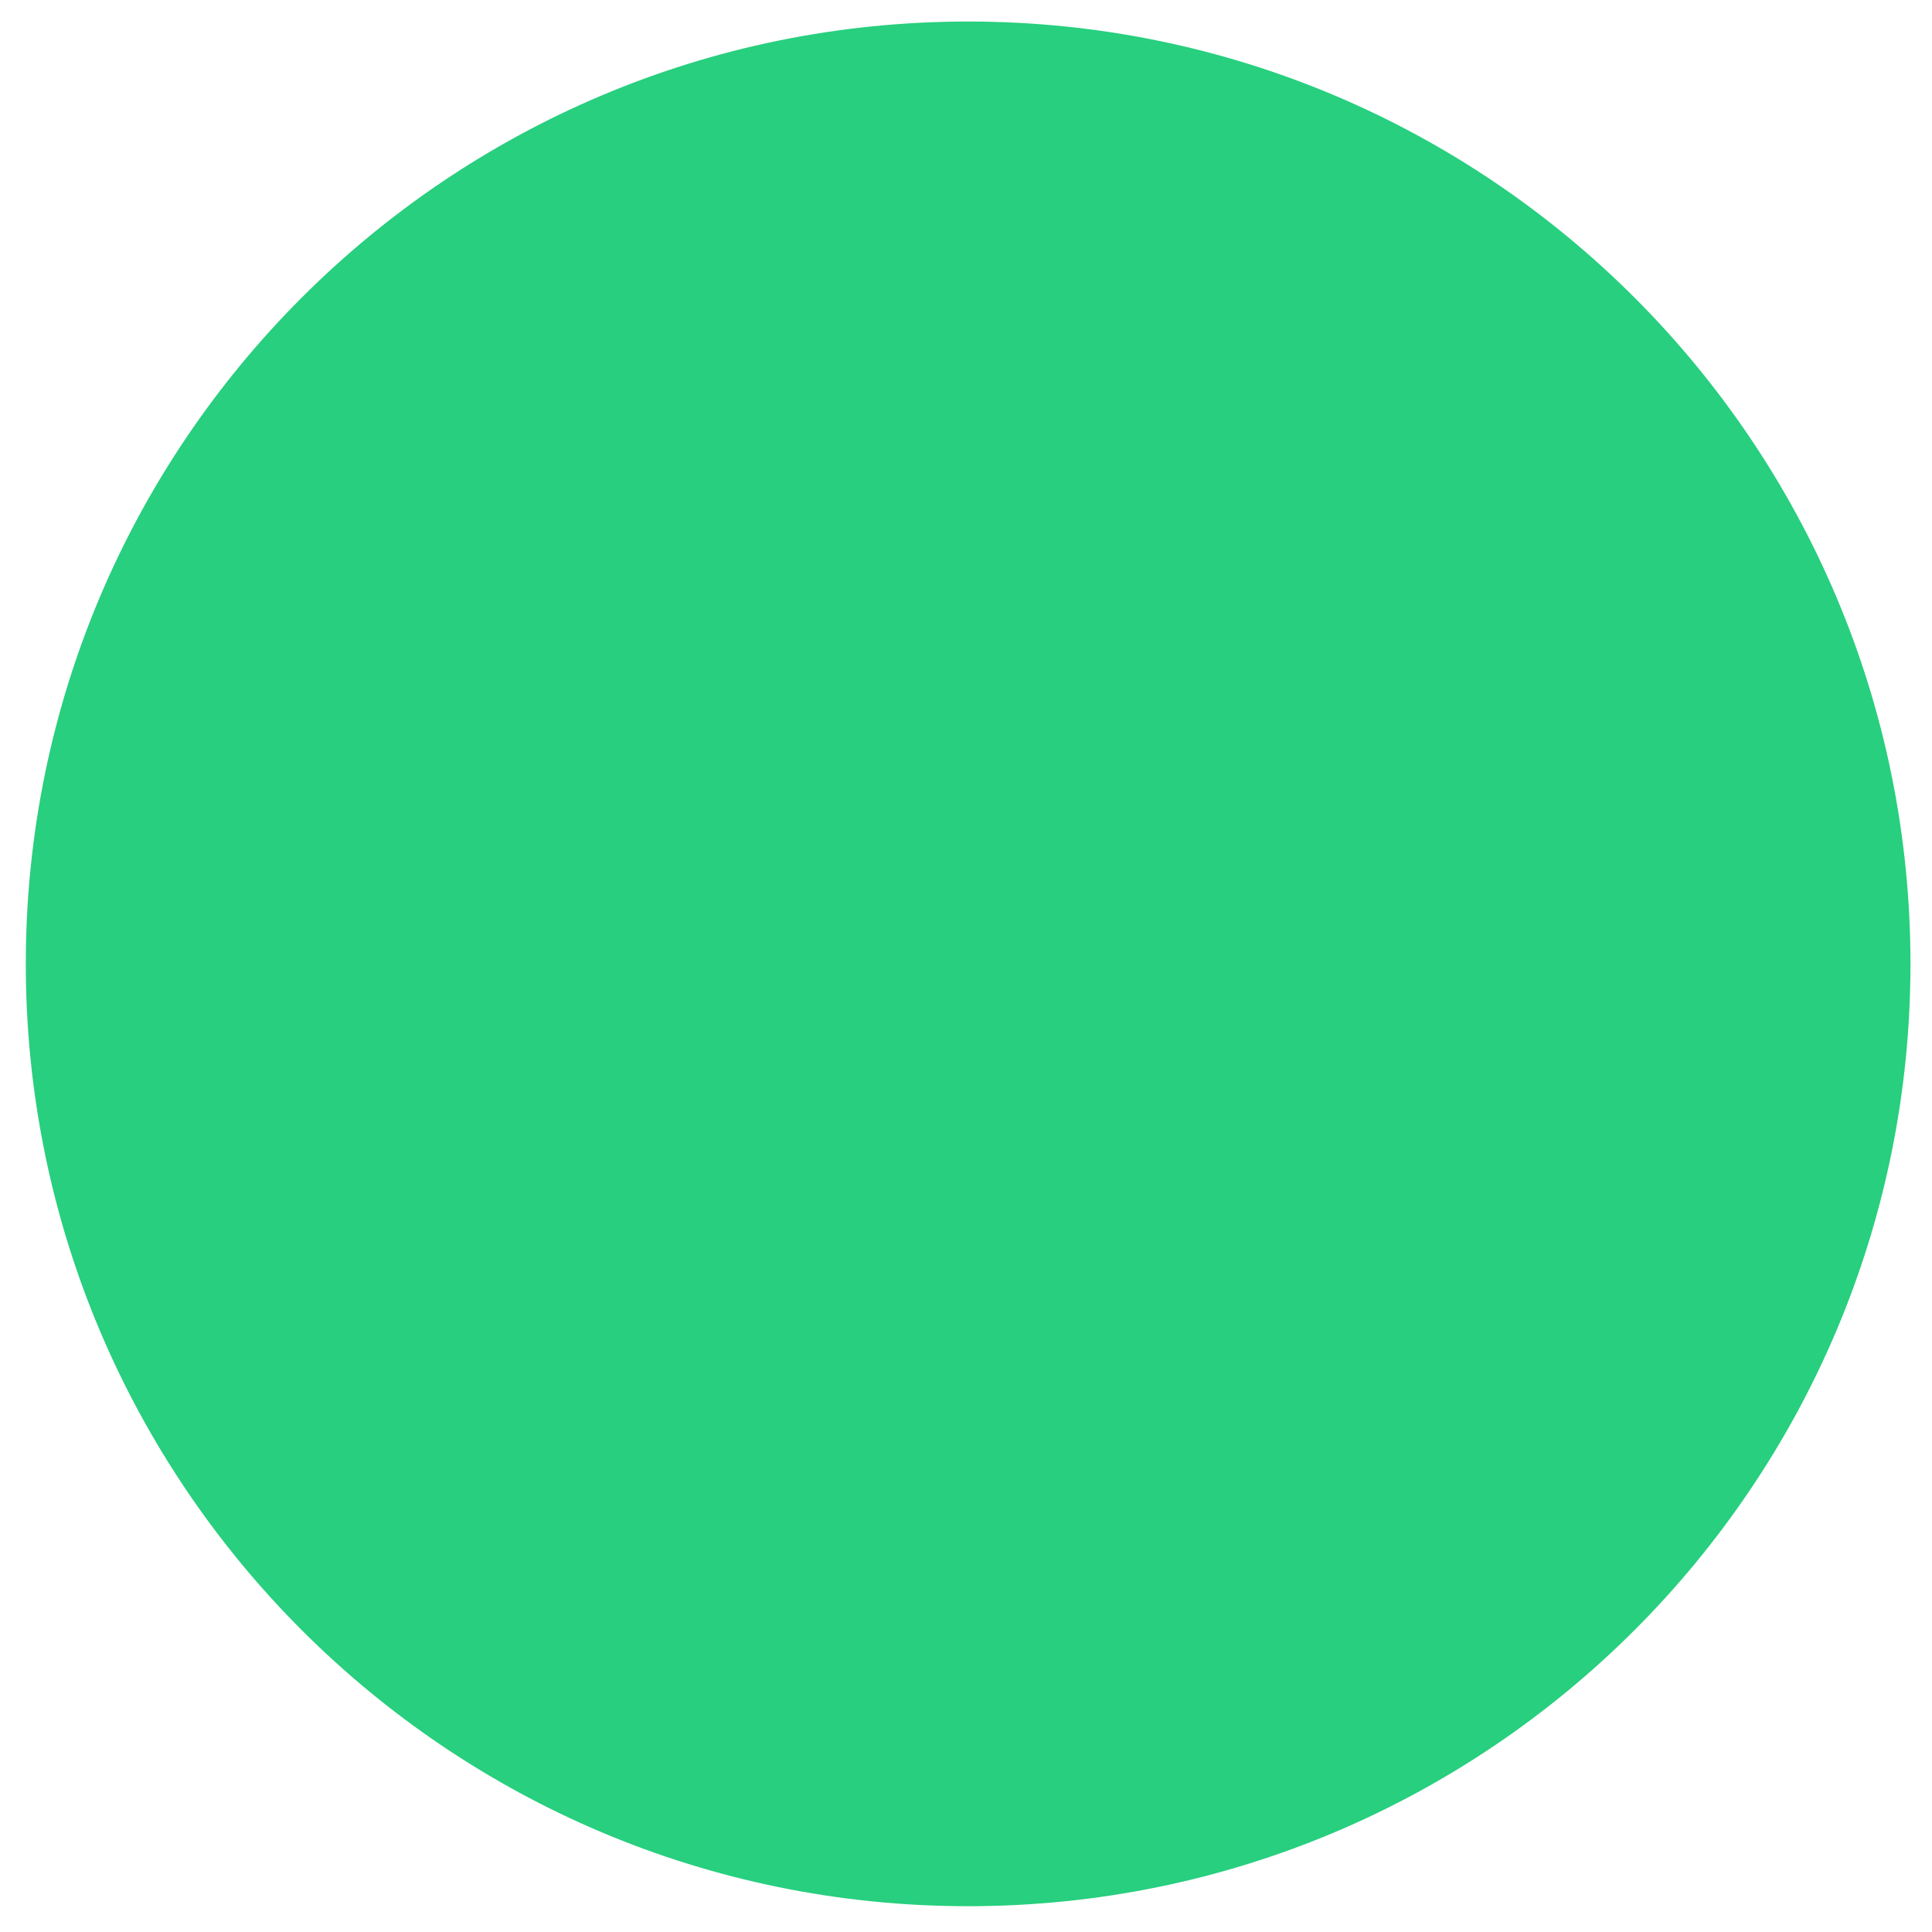
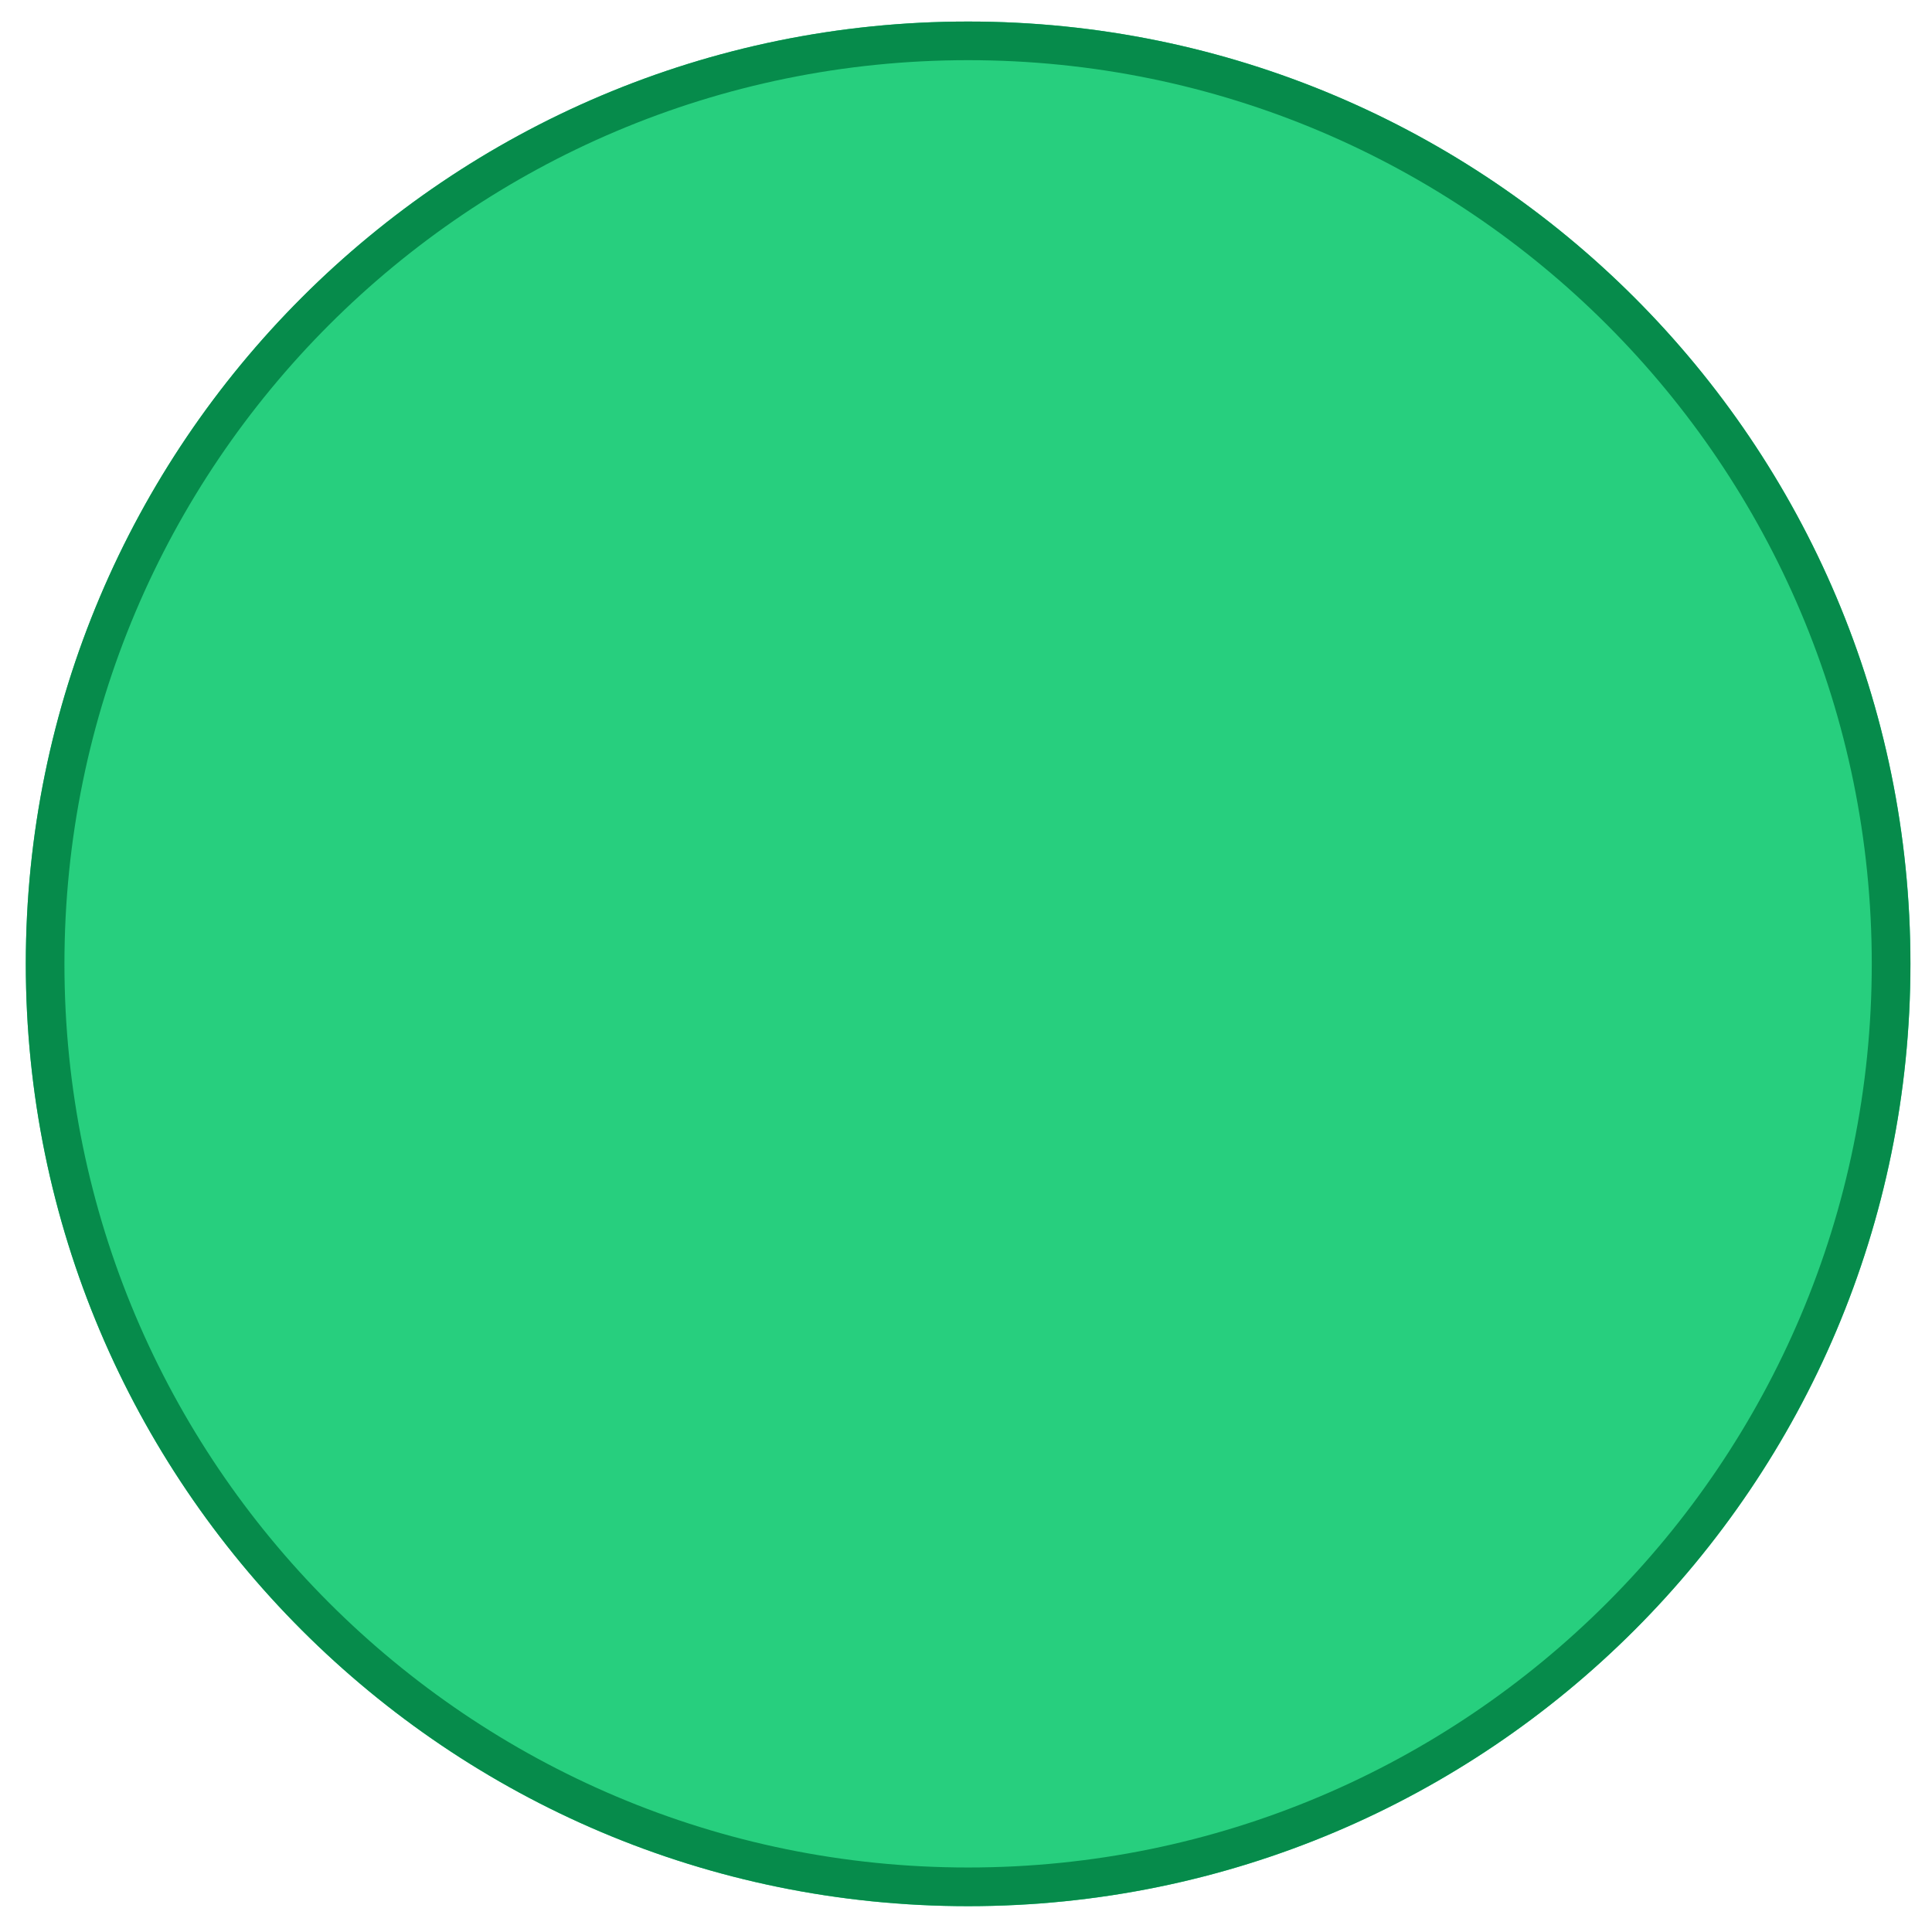
<svg xmlns="http://www.w3.org/2000/svg" width="500" zoomAndPan="magnify" viewBox="0 0 375 375" height="500" preserveAspectRatio="xMidYMid meet" version="1.0">
  <defs>
-     <clipPath id="5aabc133fb">
+     <clipPath id="34f5835561">
      <path d="M 5.008 4.18 L 370.82 4.18 L 370.82 369.992 L 5.008 369.992 Z M 5.008 4.18 " clip-rule="nonzero" />
    </clipPath>
-     <clipPath id="36c719f01c">
+     <clipPath id="768b84b5a6">
      <path d="M 187.914 4.18 C 86.898 4.18 5.008 86.07 5.008 187.086 C 5.008 288.102 86.898 369.992 187.914 369.992 C 288.93 369.992 370.82 288.102 370.82 187.086 C 370.82 86.07 288.93 4.18 187.914 4.18 Z M 187.914 4.18 " clip-rule="nonzero" />
    </clipPath>
-     <clipPath id="05e513bee2">
+     <clipPath id="24026ad325">
      <path d="M 0.008 0.18 L 365.82 0.18 L 365.82 365.992 L 0.008 365.992 Z M 0.008 0.18 " clip-rule="nonzero" />
    </clipPath>
-     <clipPath id="f72a3bc9d7">
+     <clipPath id="1939e65fa1">
      <path d="M 182.914 0.18 C 81.898 0.18 0.008 82.07 0.008 183.086 C 0.008 284.102 81.898 365.992 182.914 365.992 C 283.93 365.992 365.82 284.102 365.82 183.086 C 365.82 82.07 283.93 0.18 182.914 0.18 Z M 182.914 0.18 " clip-rule="nonzero" />
    </clipPath>
-     <clipPath id="a7f11ced1f">
+     <clipPath id="34ebbe90f1">
      <rect x="0" width="366" y="0" height="366" />
    </clipPath>
+     <clipPath id="b5efbdffea">
+       <path d="M 5.008 4.18 L 370.809 4.18 L 370.809 369.98 L 5.008 369.98 Z M 5.008 4.18 " clip-rule="nonzero" />
+     </clipPath>
+     <clipPath id="80b5a8f7da">
+       <path d="M 187.91 4.18 C 86.895 4.18 5.008 86.066 5.008 187.082 C 5.008 288.094 86.895 369.98 187.91 369.98 C 288.922 369.98 370.809 288.094 370.809 187.082 C 370.809 86.066 288.922 4.18 187.91 4.18 Z M 187.91 4.18 " clip-rule="nonzero" />
+     </clipPath>
  </defs>
-   <g clip-path="url(#5aabc133fb)">
-     <g clip-path="url(#36c719f01c)">
+   <g clip-path="url(#34f5835561)">
+     <g clip-path="url(#768b84b5a6)">
      <g transform="matrix(1, 0, 0, 1, 5, 4)">
-         <g clip-path="url(#a7f11ced1f)">
-           <g clip-path="url(#05e513bee2)">
-             <g clip-path="url(#f72a3bc9d7)">
+         <g clip-path="url(#34ebbe90f1)">
+           <g clip-path="url(#24026ad325)">
+             <g clip-path="url(#1939e65fa1)">
              <path fill="#27cf7e" d="M 0.008 0.18 L 365.82 0.18 L 365.82 365.992 L 0.008 365.992 Z M 0.008 0.18 " fill-opacity="1" fill-rule="nonzero" />
            </g>
          </g>
        </g>
      </g>
    </g>
  </g>
+   <g clip-path="url(#b5efbdffea)">
+     <g clip-path="url(#80b5a8f7da)">
+       <path stroke-linecap="butt" transform="matrix(0.75, 0, 0, 0.75, 5.008282, 4.180488)" fill="none" stroke-linejoin="miter" d="M 243.869 -0.001 C 109.182 -0.001 -0.001 109.181 -0.001 243.869 C -0.001 378.551 109.182 487.733 243.869 487.733 C 378.551 487.733 487.734 378.551 487.734 243.869 C 487.734 109.181 378.551 -0.001 243.869 -0.001 Z M 243.869 -0.001 " stroke="#068b4b" stroke-width="20" stroke-opacity="1" stroke-miterlimit="4" />
+     </g>
+   </g>
</svg>
